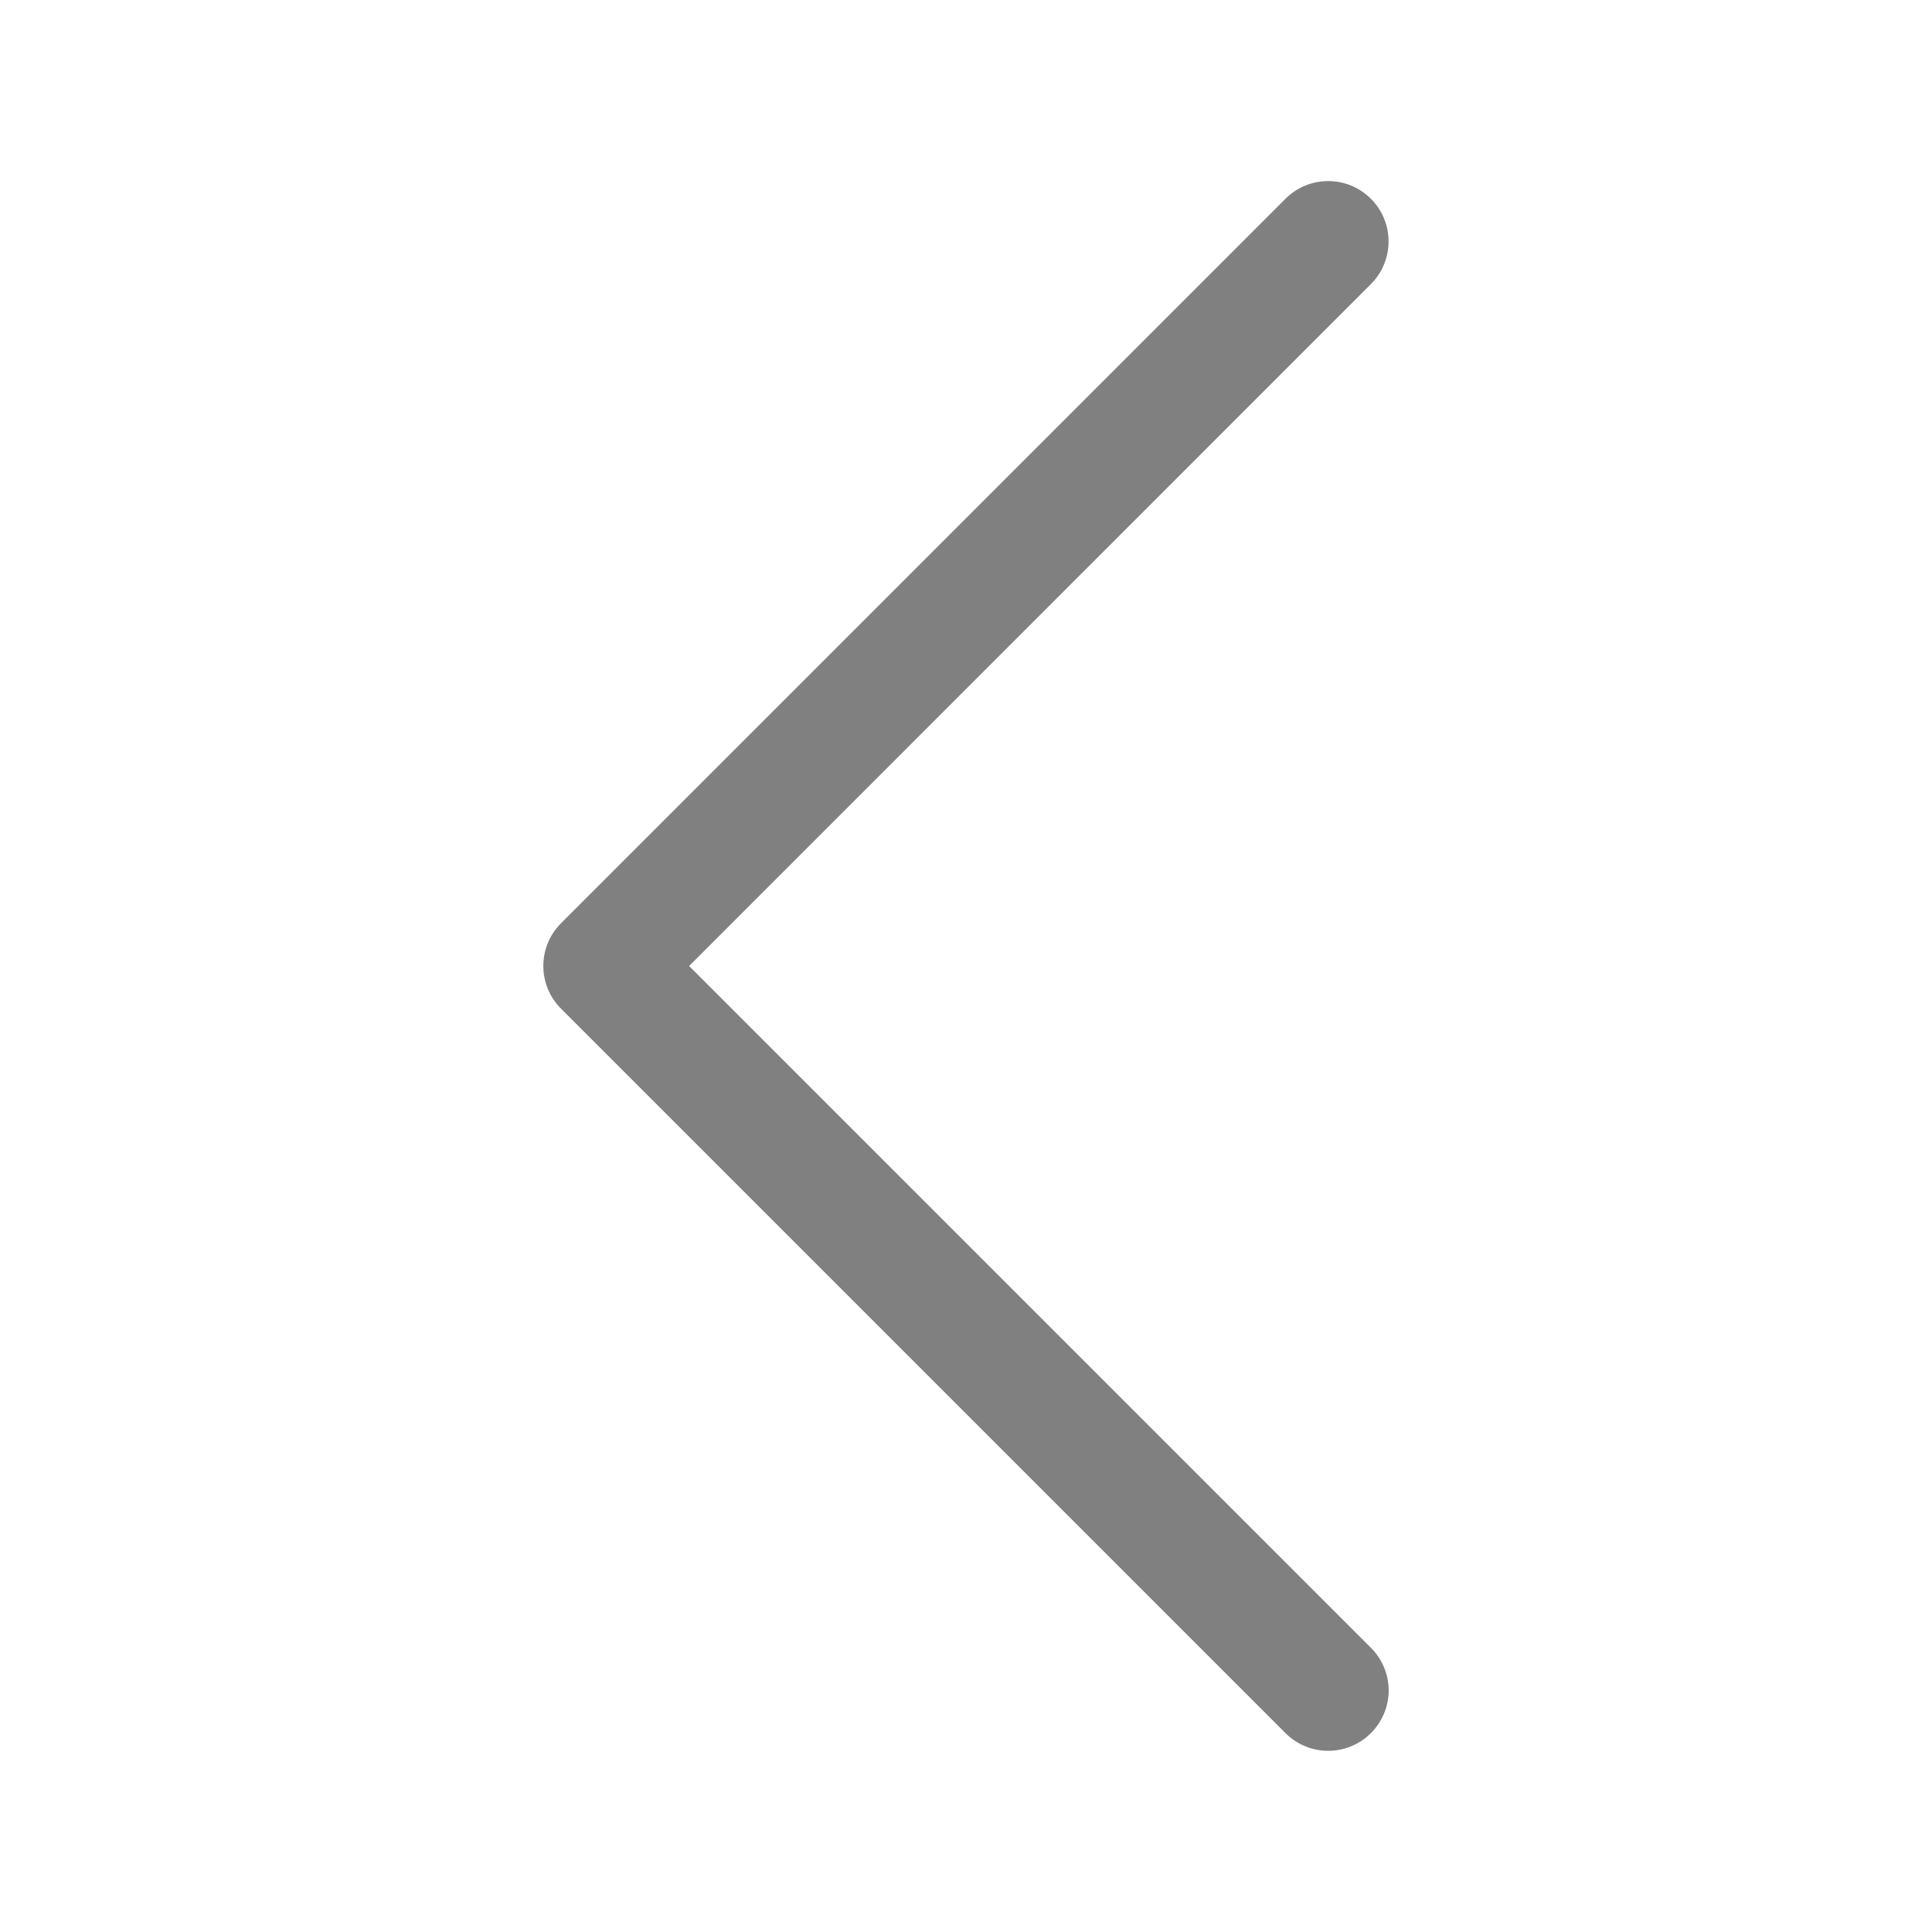
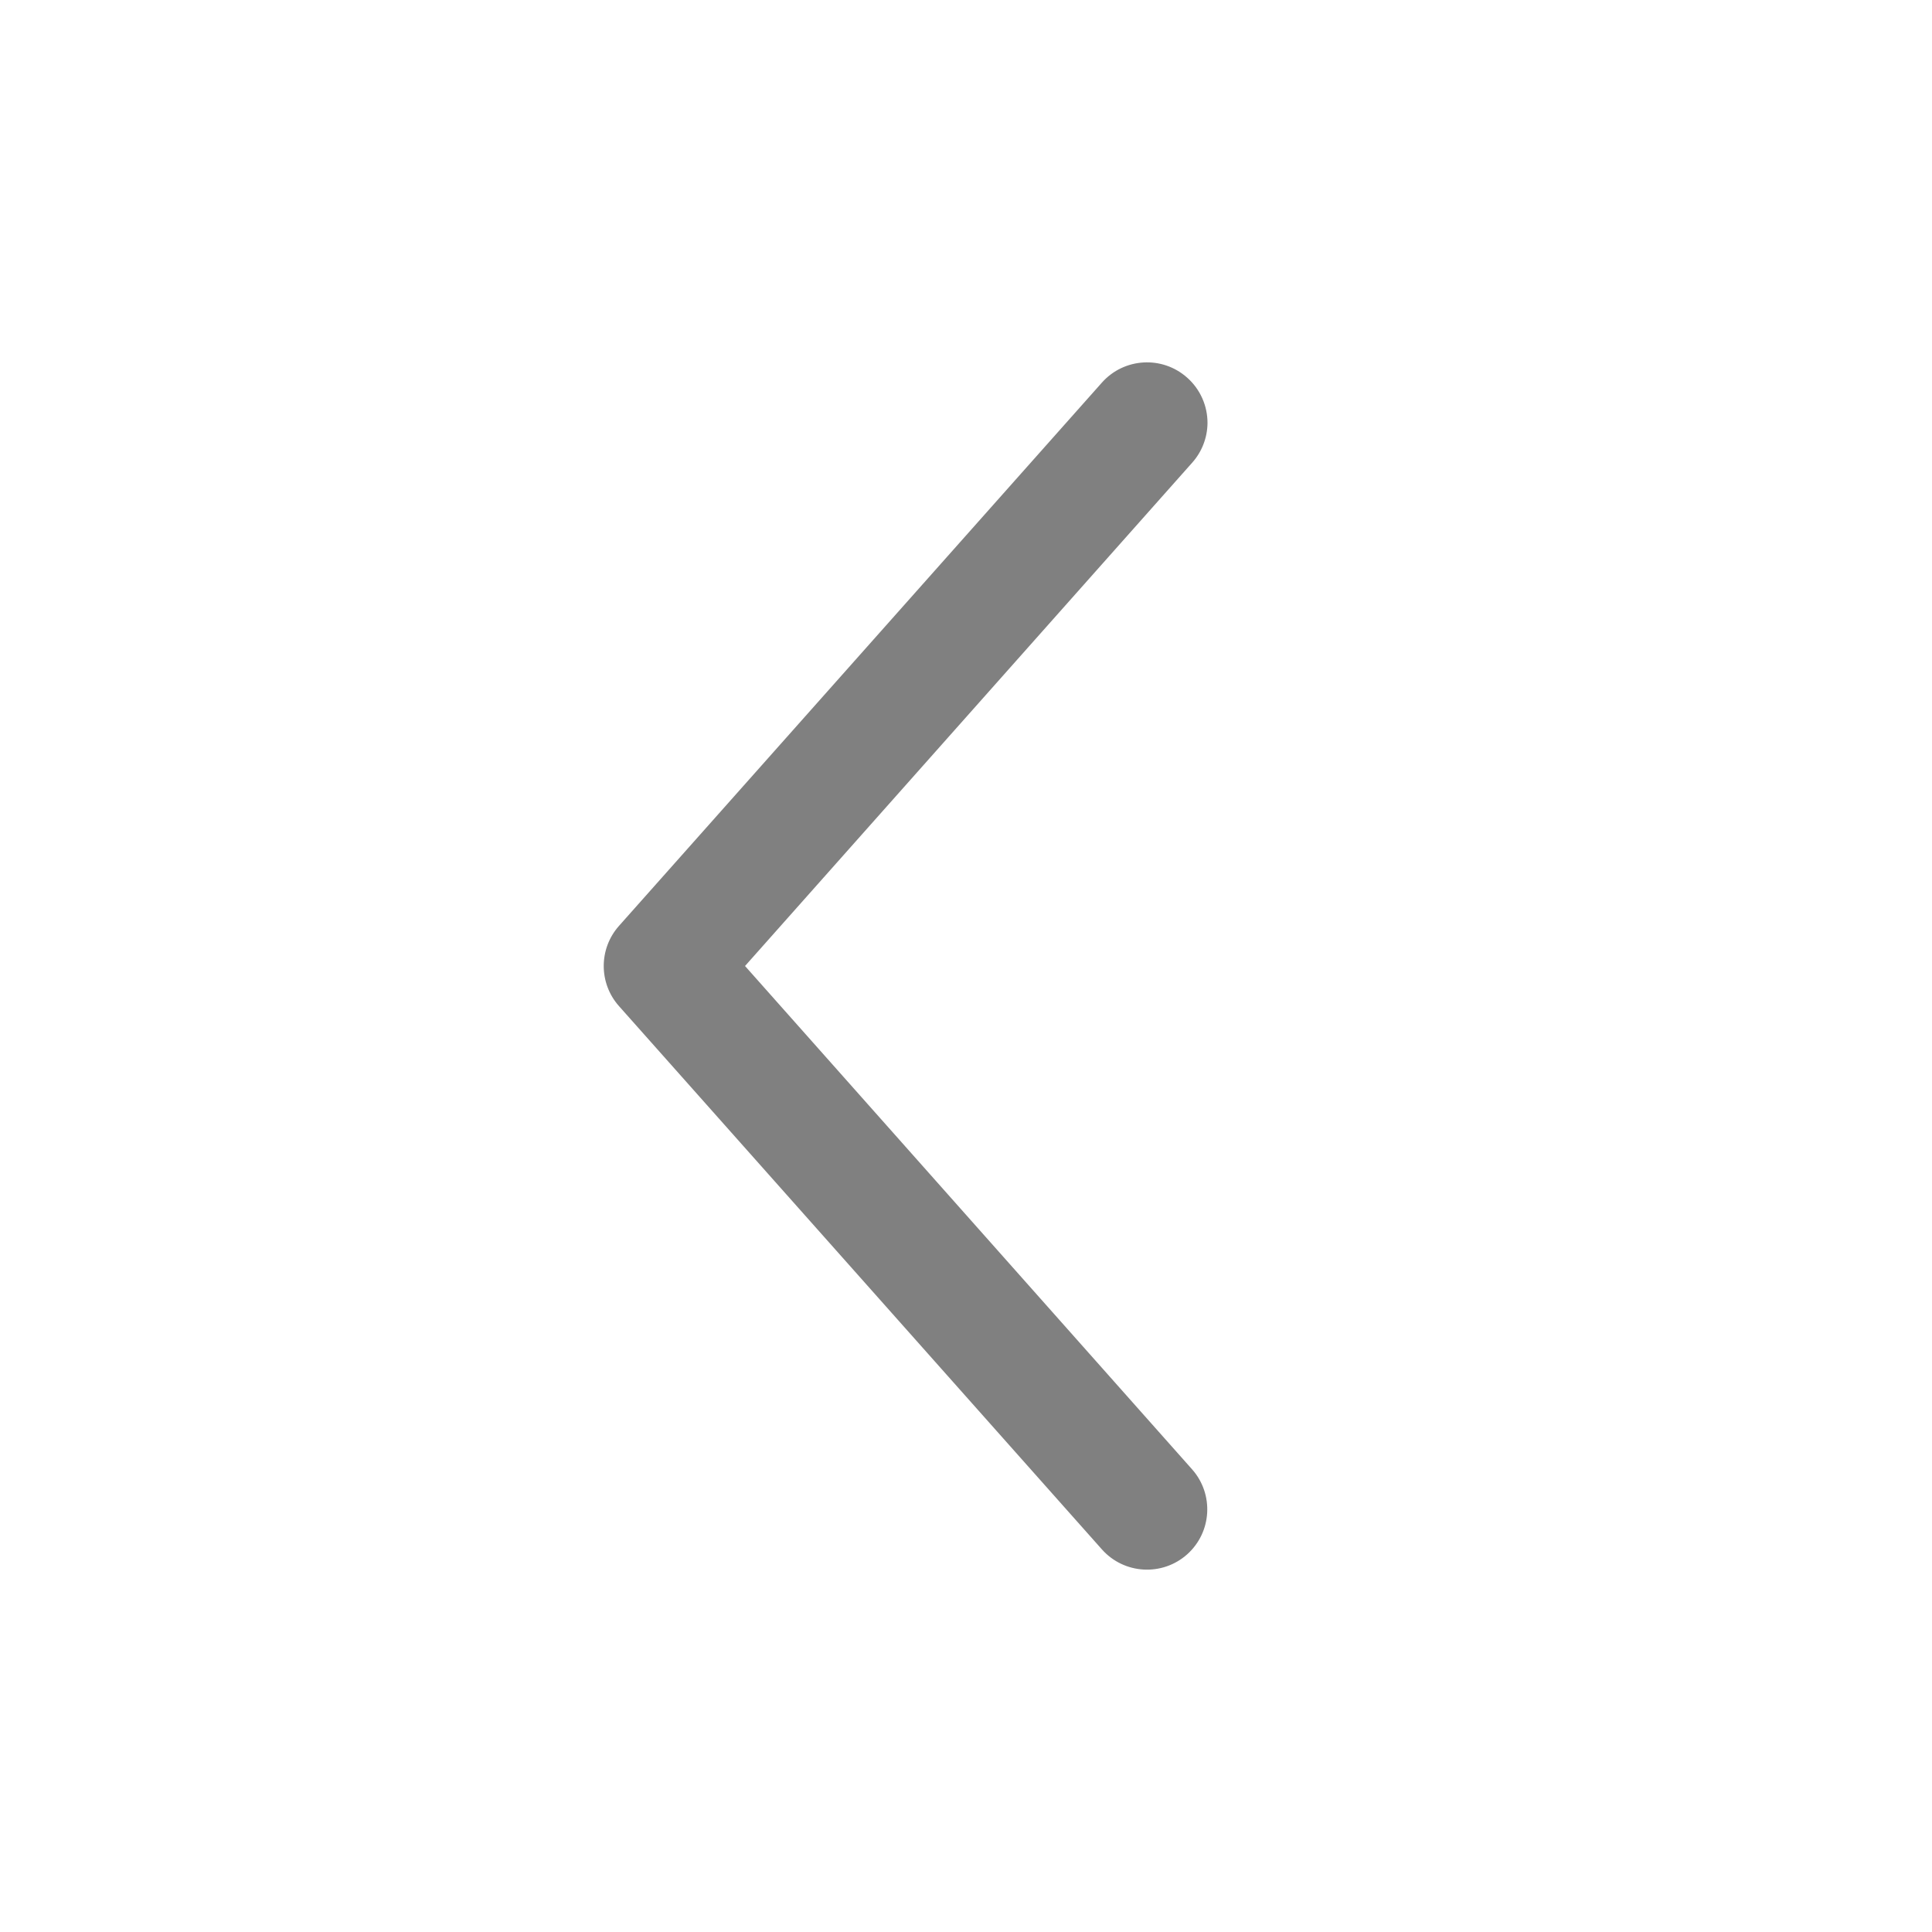
<svg xmlns="http://www.w3.org/2000/svg" height="16" width="16">
-   <path style="line-height:normal;font-variant-ligatures:normal;font-variant-position:normal;font-variant-caps:normal;font-variant-numeric:normal;font-variant-alternates:normal;font-variant-east-asian:normal;font-feature-settings:normal;font-variation-settings:normal;text-indent:0;text-align:start;text-decoration-line:none;text-decoration-style:solid;text-decoration-color:#000;text-transform:none;text-orientation:mixed;white-space:normal;shape-padding:0;shape-margin:0;inline-size:0;isolation:auto;mix-blend-mode:normal;solid-color:#000;solid-opacity:1" d="M11.5 14.023a-.5.5 0 01-.147.33-.5.5 0 01-.707 0l-6-6a-.5.5 0 010-.707l6-6a-.5.5 0 01.707 0-.5.5 0 010 .707L5.707 8l5.646 5.646a-.5.5 0 01.147.377z" color="#000" font-weight="400" font-family="sans-serif" overflow="visible" fill="gray" />
+   <path style="line-height:normal;font-variant-ligatures:normal;font-variant-position:normal;font-variant-caps:normal;font-variant-numeric:normal;font-variant-alternates:normal;font-variant-east-asian:normal;font-feature-settings:normal;font-variation-settings:normal;text-indent:0;text-align:start;text-decoration-line:none;text-decoration-style:solid;text-decoration-color:#000;text-transform:none;text-orientation:mixed;white-space:normal;shape-padding:0;shape-margin:0;inline-size:0;isolation:auto;mix-blend-mode:normal;solid-color:#000;solid-opacity:1" d="M10 3.506a.5.5 0 00-.169-.379.5.5 0 00-.705.041l-4 4.5a.5.5 0 000 .664l4 4.5a.5.5 0 00.705.041.5.5 0 00.041-.705L6.17 8l3.703-4.168A.5.5 0 0010 3.506z" color="#000" font-weight="400" font-family="sans-serif" overflow="visible" fill="gray" />
</svg>
